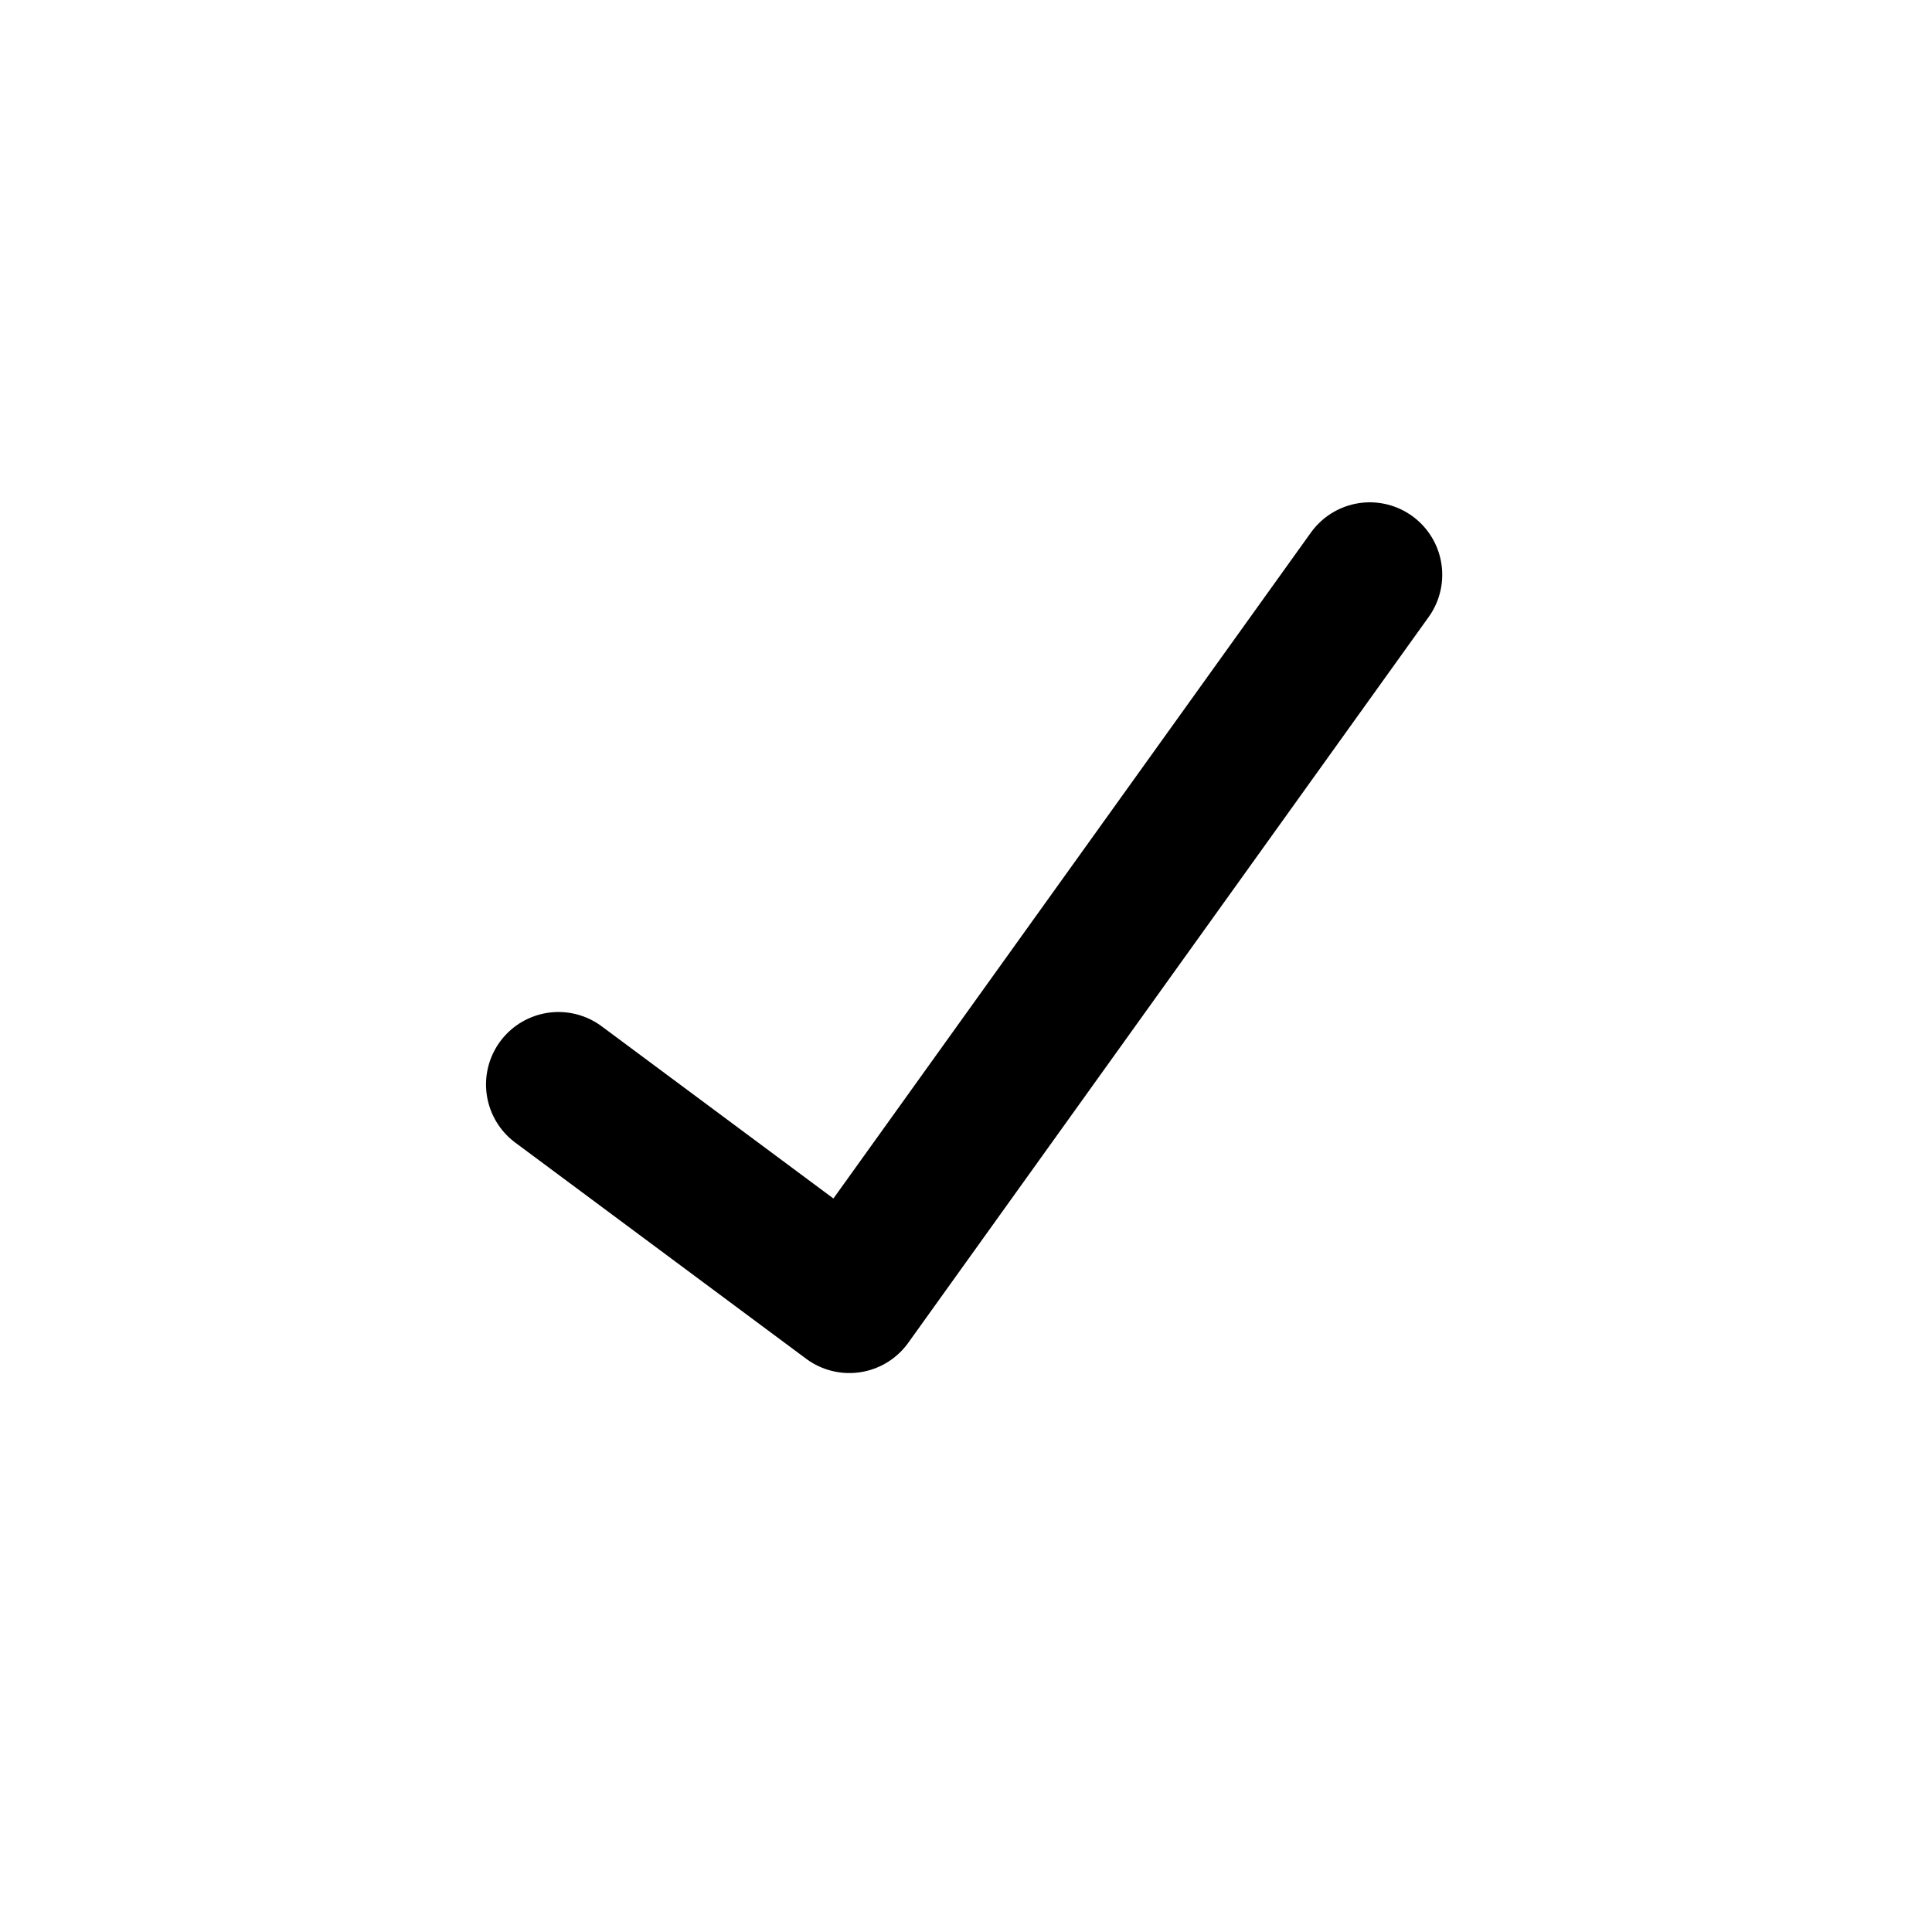
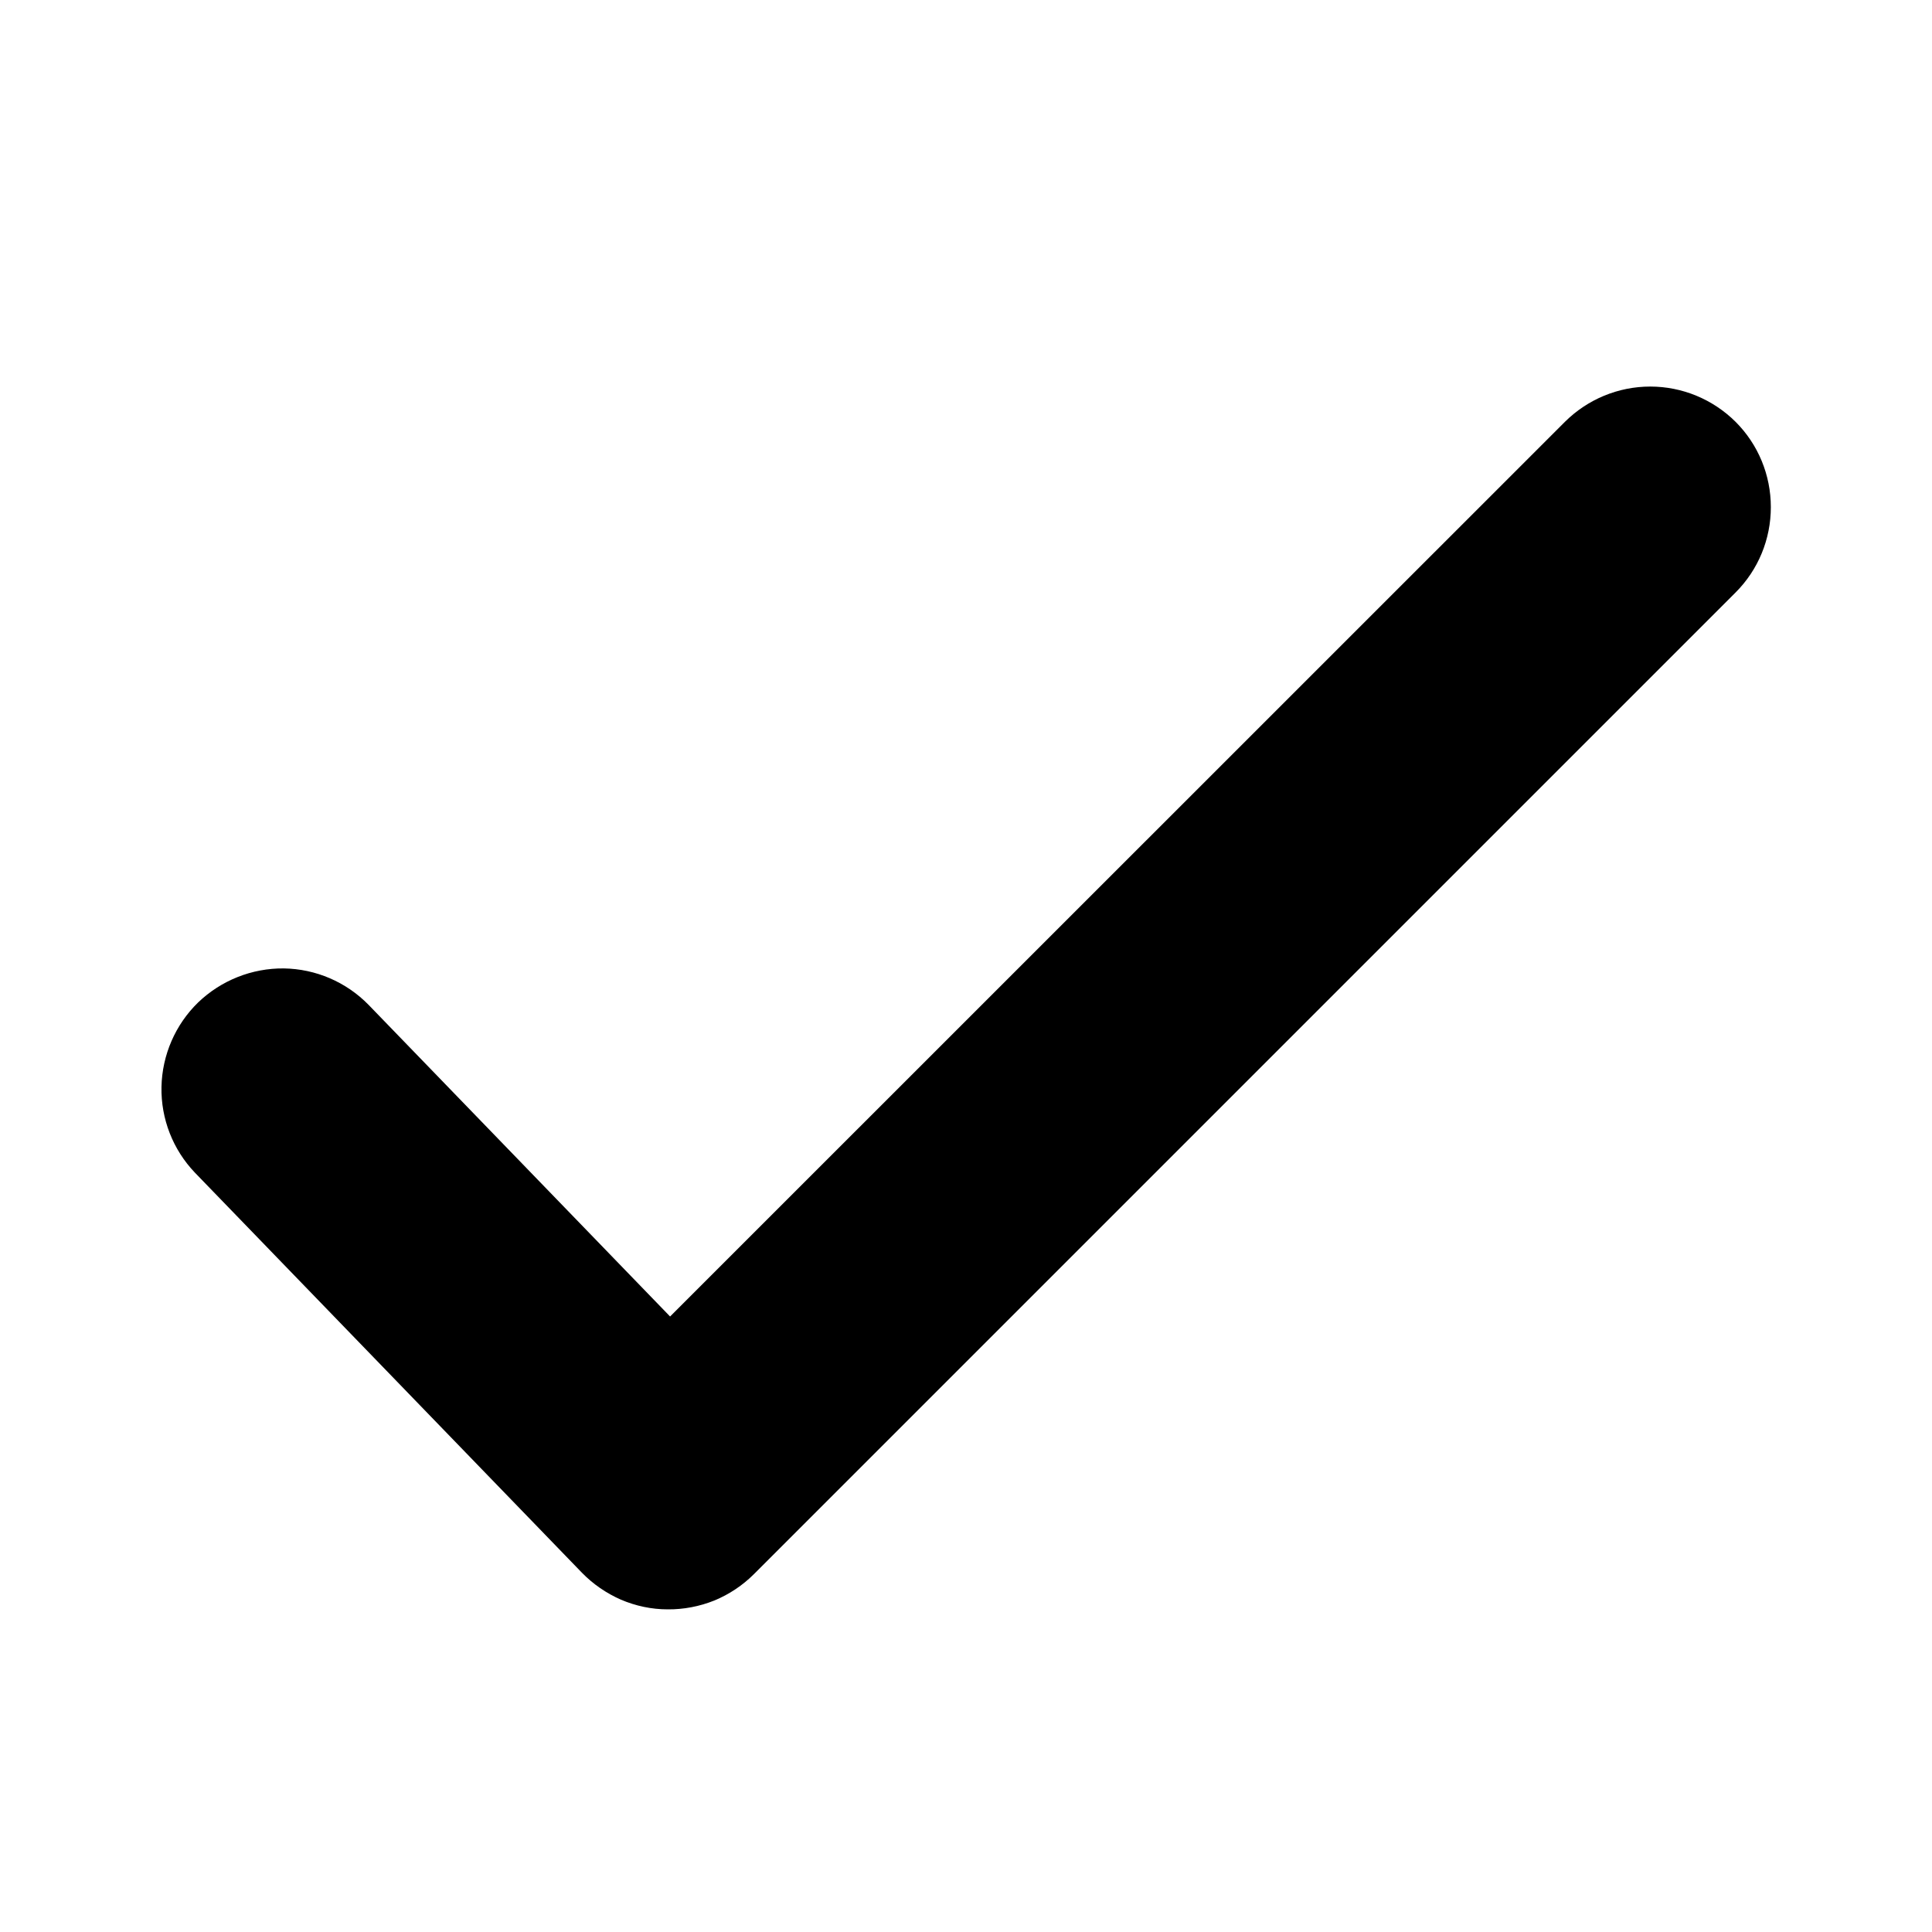
- <svg xmlns="http://www.w3.org/2000/svg" width="16" height="16" viewBox="0 0 16 16" fill="none">
-   <path d="M4.625 8.981L7.034 10.771L11.344 4.76" stroke="black" stroke-width="1.2" stroke-linecap="round" stroke-linejoin="round" />
+ <svg xmlns="http://www.w3.org/2000/svg" width="12" height="12" viewBox="0 0 12 12" fill="none">
+   <path fill-rule="evenodd" clip-rule="evenodd" d="M10.78 2.62C10.921 2.761 10.999 2.951 10.999 3.15C10.999 3.349 10.921 3.539 10.78 3.68L4.683 9.777C4.613 9.847 4.529 9.903 4.437 9.941C4.345 9.978 4.246 9.997 4.147 9.996C4.047 9.996 3.949 9.975 3.857 9.936C3.766 9.896 3.683 9.839 3.614 9.768L1.211 7.284C1.074 7.141 0.999 6.949 1.003 6.751C1.007 6.553 1.089 6.364 1.231 6.226C1.374 6.089 1.565 6.013 1.763 6.015C1.961 6.018 2.15 6.099 2.289 6.241L4.162 8.177L9.72 2.62C9.861 2.48 10.051 2.401 10.25 2.401C10.449 2.401 10.639 2.48 10.78 2.62Z" fill="black" style="fill:black;fill-opacity:1;" />
</svg>
